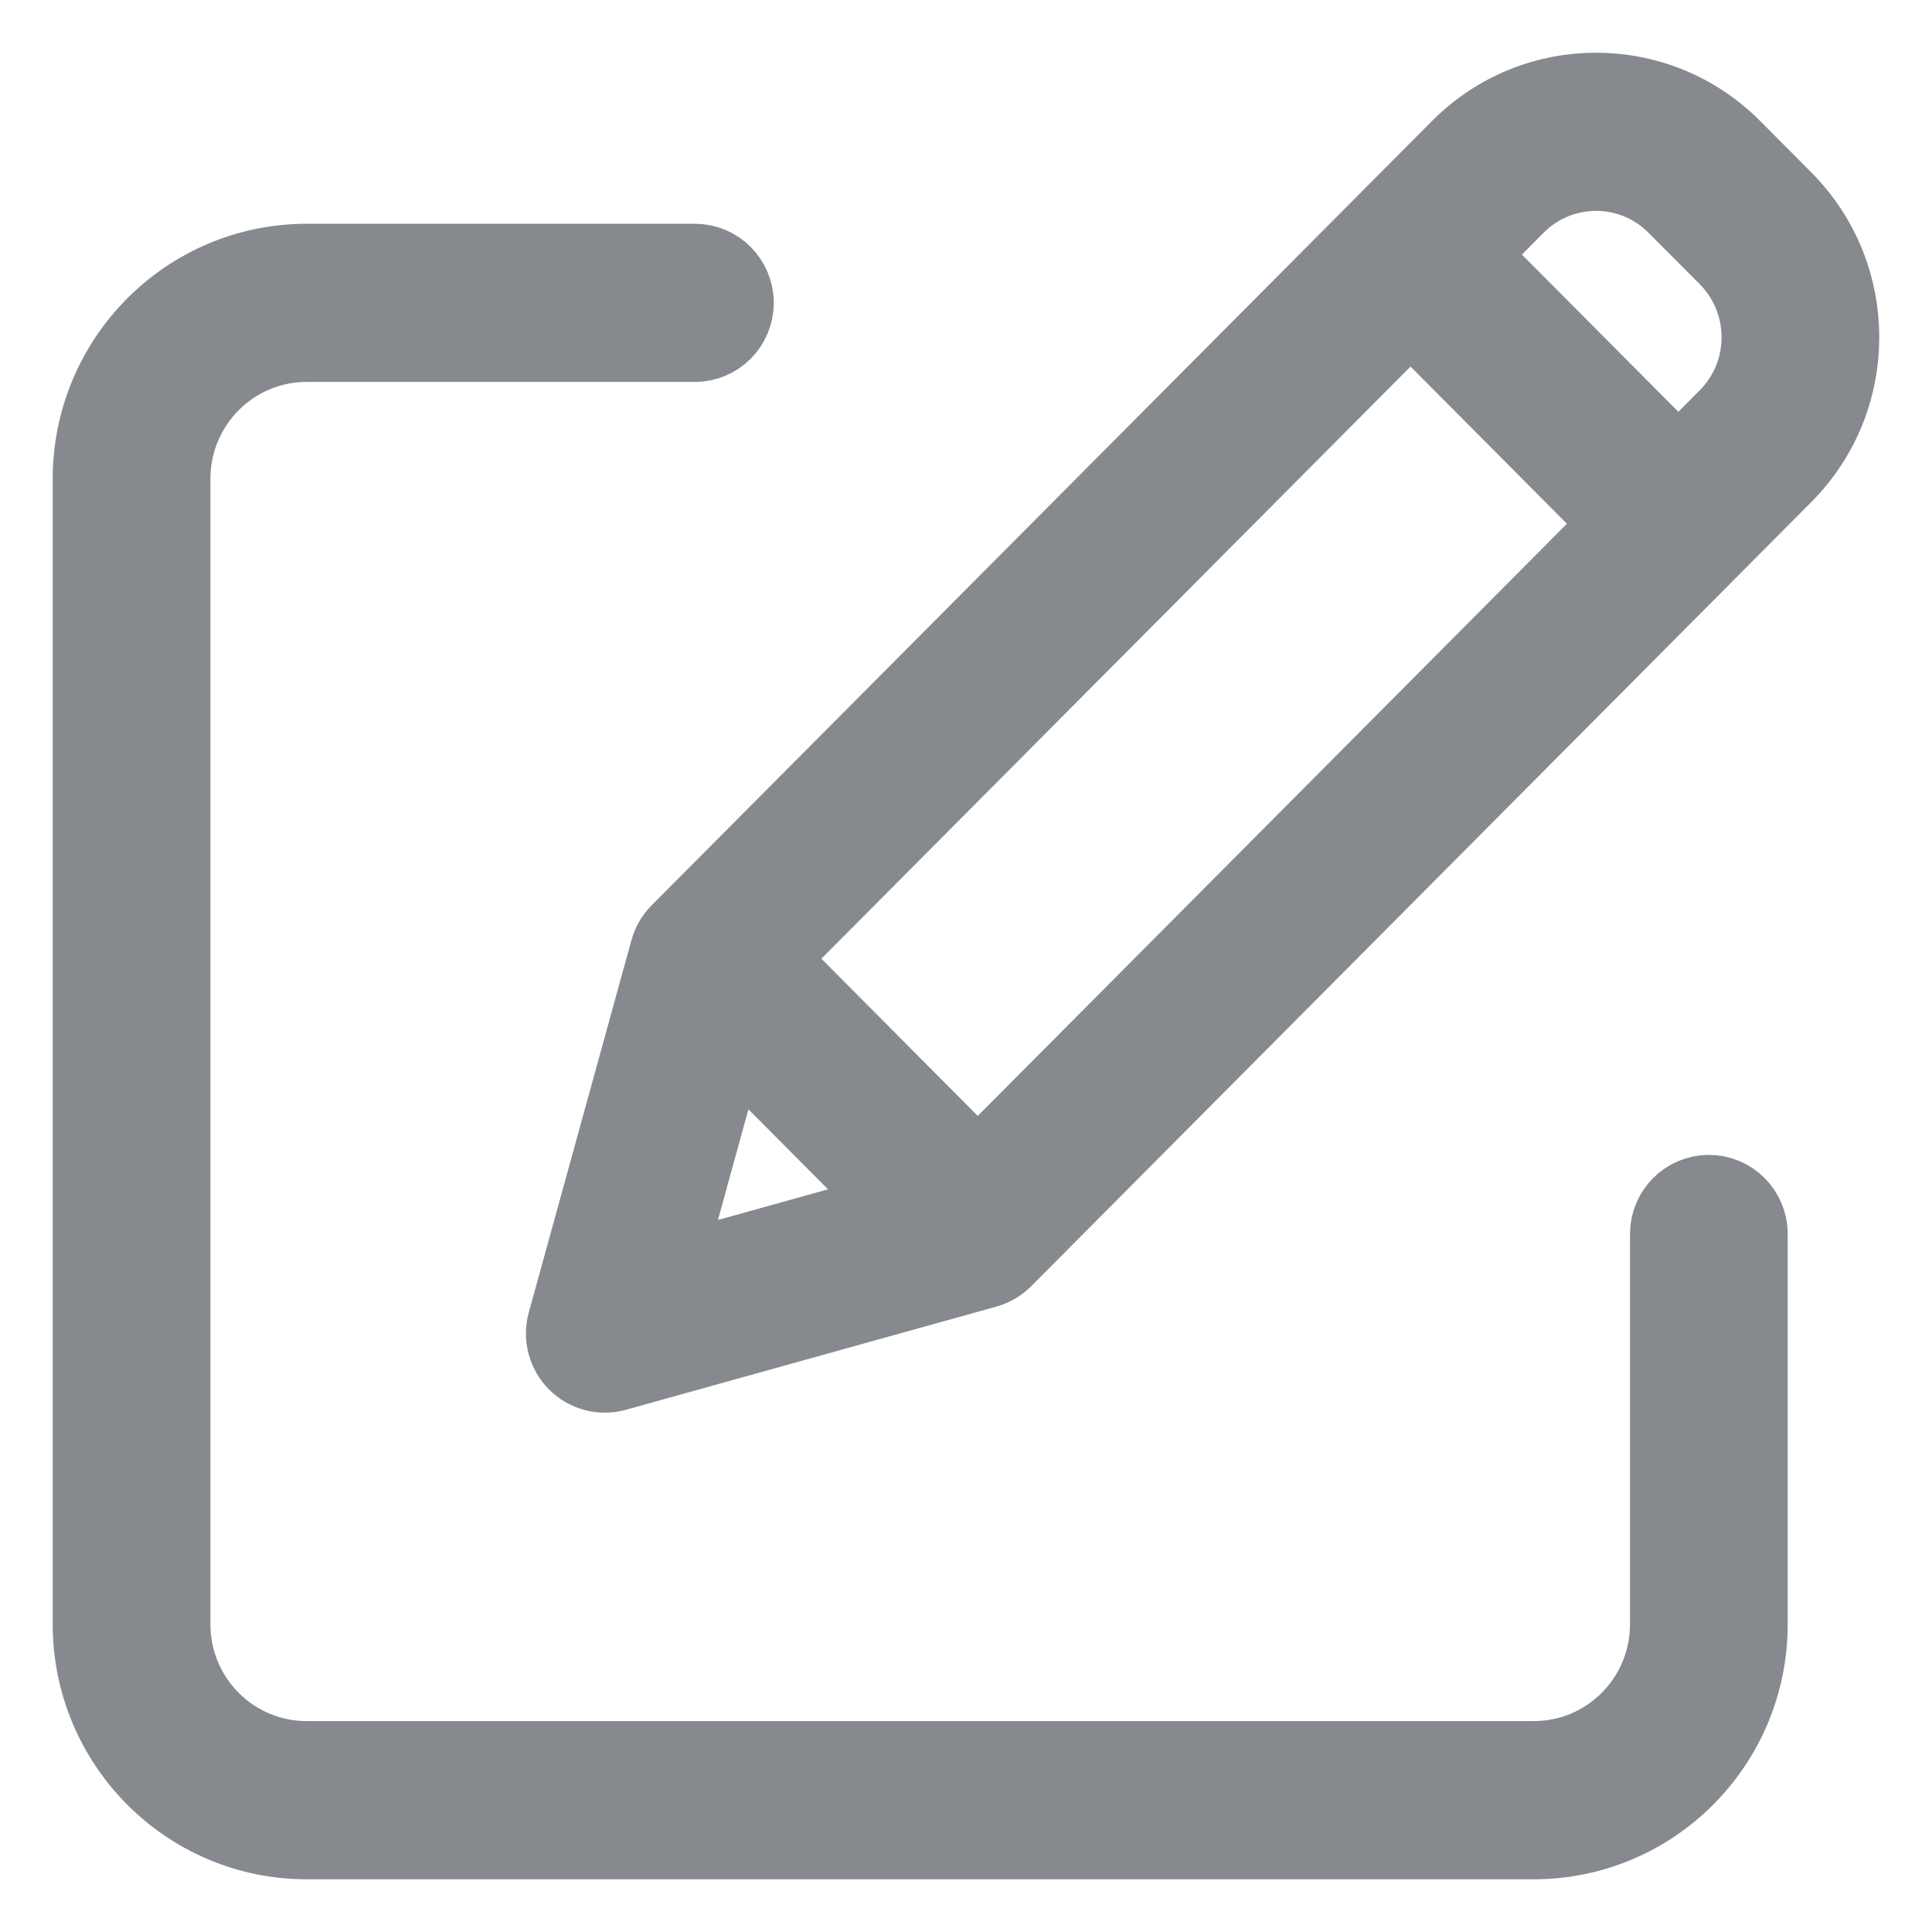
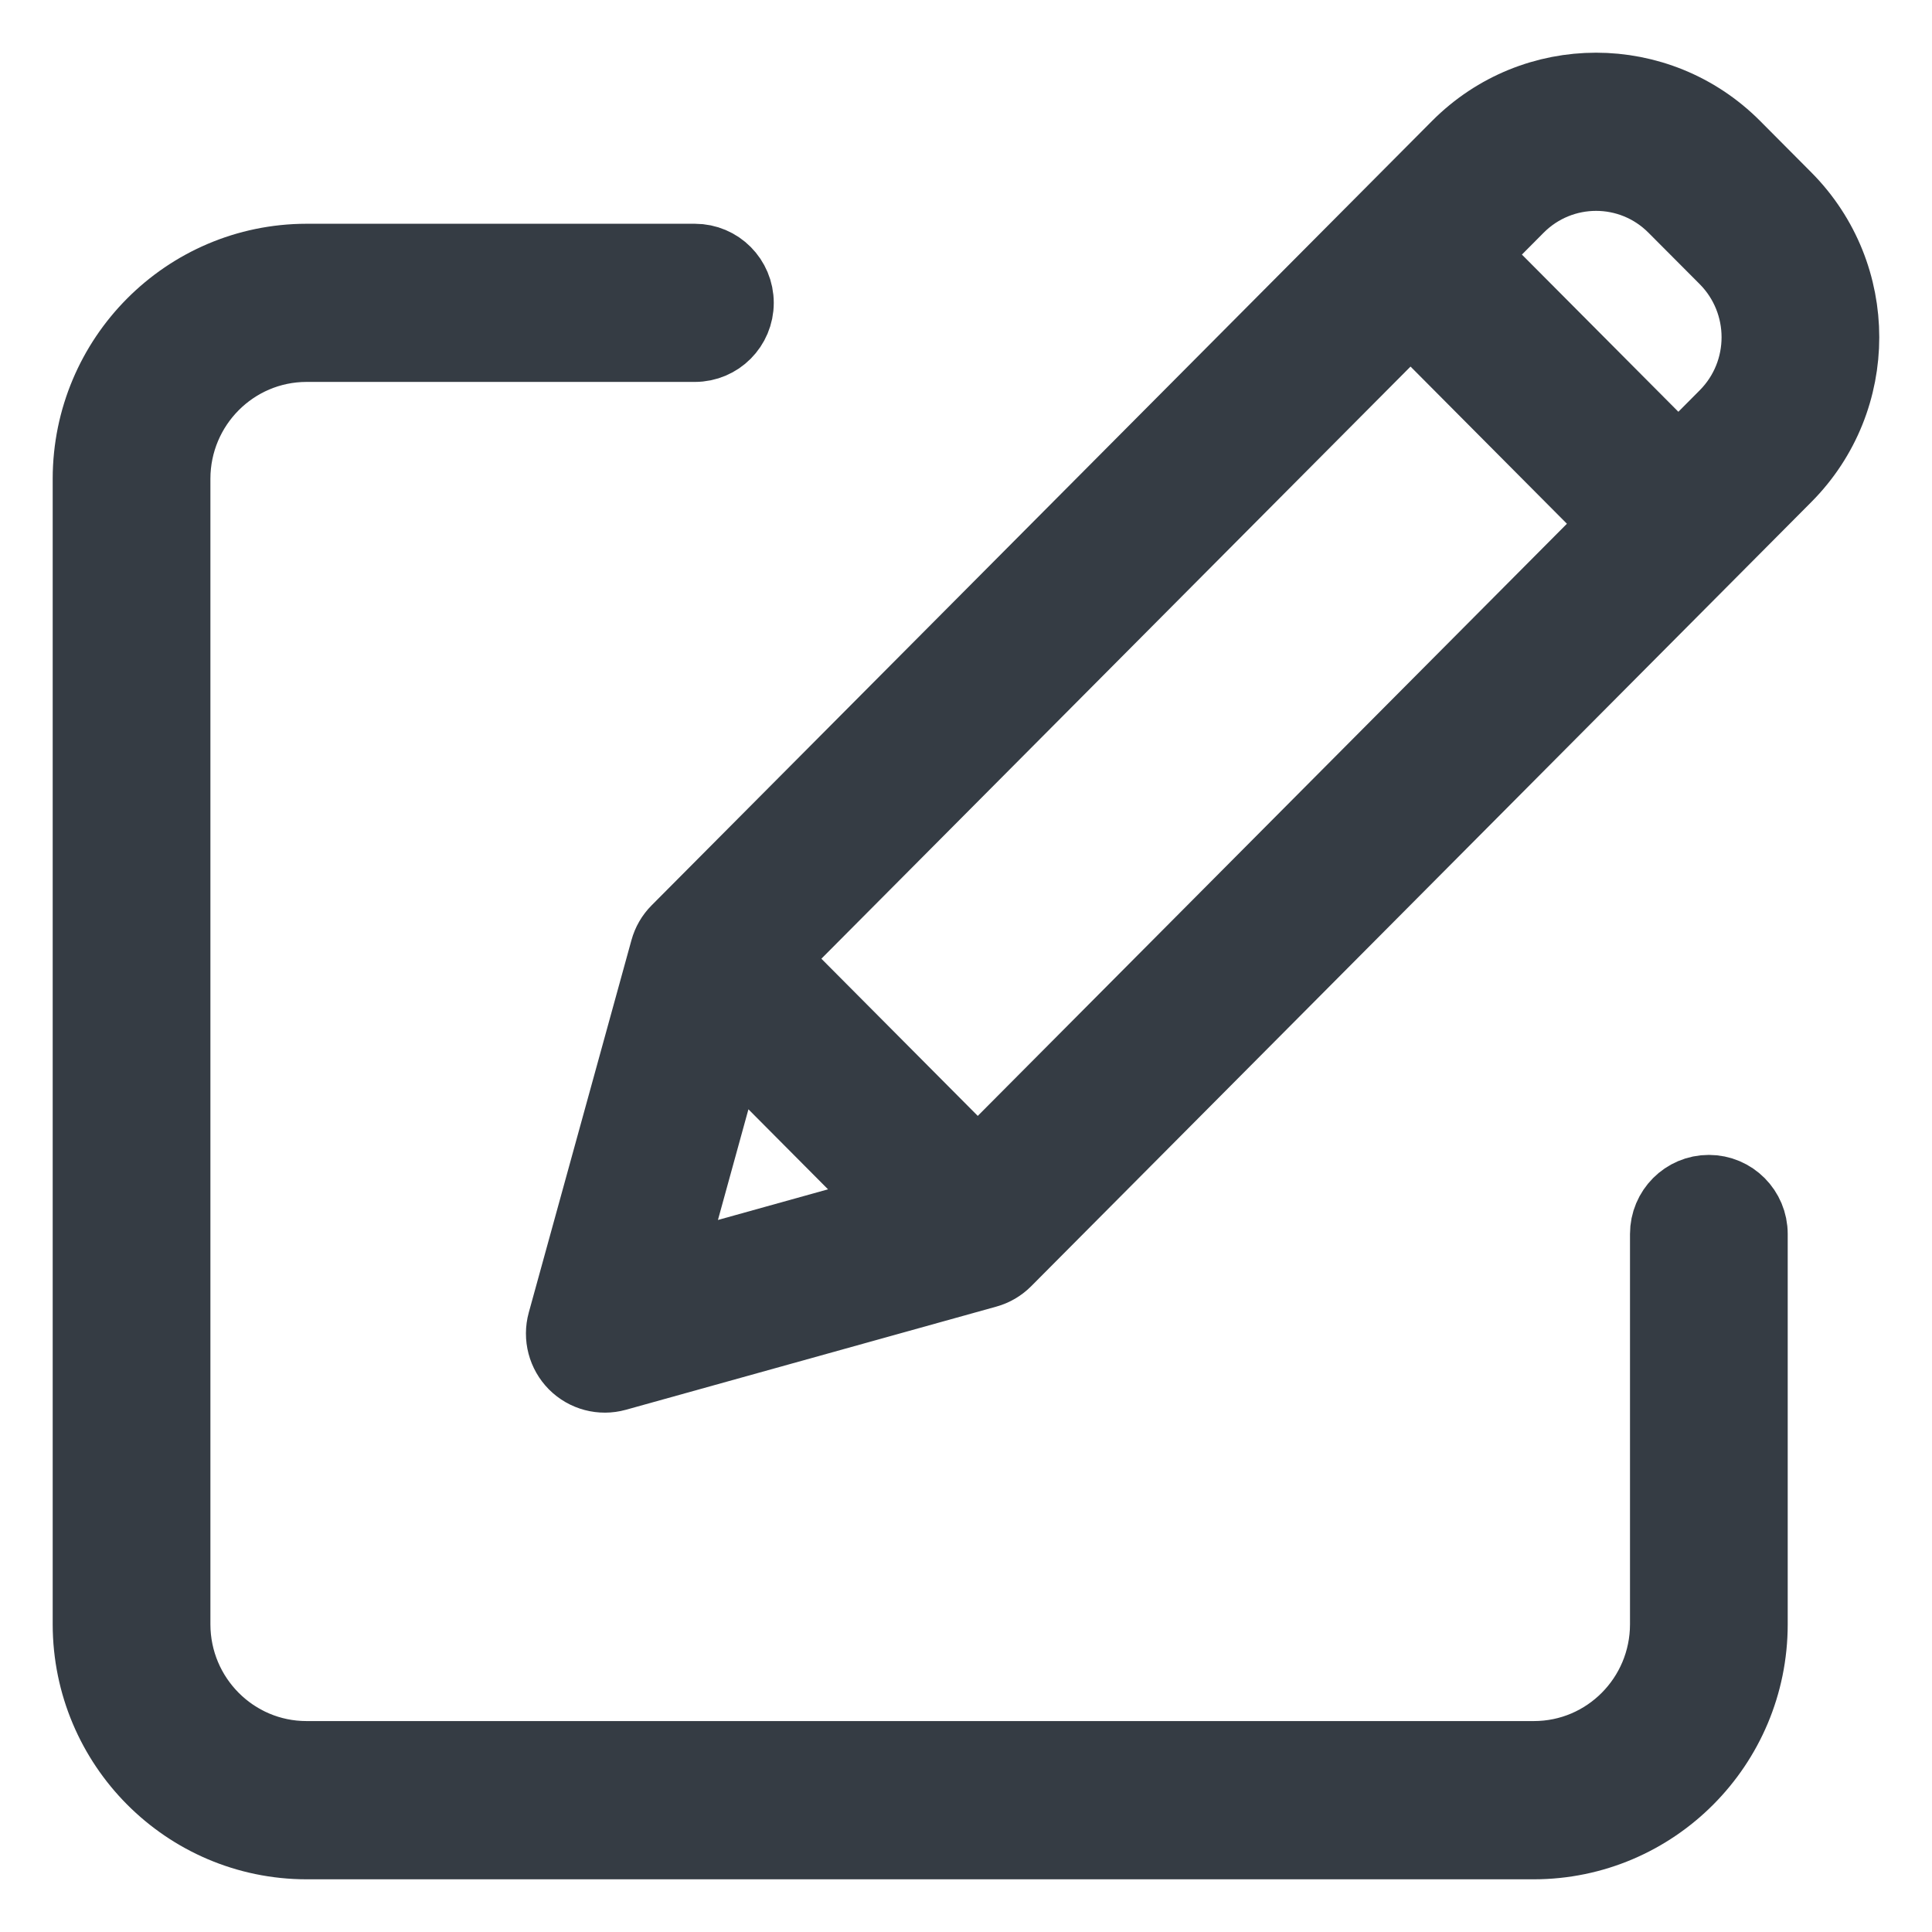
<svg xmlns="http://www.w3.org/2000/svg" width="22" height="22" viewBox="0 0 22 22" fill="none">
-   <path d="M19.459 13.551C19.184 13.551 18.961 13.775 18.961 14.052V18.497C18.96 19.326 18.292 19.998 17.467 19.998H3.49C2.666 19.998 1.997 19.326 1.996 18.497V5.451C1.997 4.622 2.666 3.95 3.49 3.949H7.913C8.188 3.949 8.411 3.725 8.411 3.449C8.411 3.172 8.188 2.948 7.913 2.948H3.49C2.116 2.95 1.002 4.069 1 5.451V18.497C1.002 19.879 2.116 20.998 3.49 21H17.467C18.841 20.998 19.956 19.879 19.957 18.497V14.052C19.957 13.775 19.734 13.551 19.459 13.551Z" fill="#868A8F" stroke="#868A8F" stroke-width="0.8" />
-   <path d="M19.76 1.66C18.884 0.78 17.465 0.78 16.59 1.66L7.704 10.591C7.643 10.652 7.599 10.728 7.576 10.812L6.407 15.052C6.359 15.226 6.408 15.412 6.535 15.54C6.662 15.667 6.847 15.716 7.02 15.668L11.239 14.493C11.322 14.47 11.397 14.426 11.458 14.365L20.344 5.433C21.218 4.553 21.218 3.128 20.344 2.247L19.76 1.66ZM8.789 10.917L16.062 3.607L18.407 5.964L11.134 13.274L8.789 10.917ZM8.32 11.861L10.194 13.745L7.602 14.467L8.32 11.861ZM19.64 4.725L19.112 5.256L16.766 2.899L17.294 2.368C17.781 1.879 18.569 1.879 19.055 2.368L19.64 2.955C20.125 3.445 20.125 4.236 19.64 4.725Z" fill="#868A8F" stroke="#868A8F" stroke-width="0.8" />
+   <path d="M19.459 13.551C19.184 13.551 18.961 13.775 18.961 14.052V18.497C18.96 19.326 18.292 19.998 17.467 19.998H3.49C2.666 19.998 1.997 19.326 1.996 18.497V5.451C1.997 4.622 2.666 3.95 3.49 3.949H7.913C8.188 3.949 8.411 3.725 8.411 3.449C8.411 3.172 8.188 2.948 7.913 2.948H3.49C2.116 2.95 1.002 4.069 1 5.451V18.497C1.002 19.879 2.116 20.998 3.49 21H17.467C18.841 20.998 19.956 19.879 19.957 18.497V14.052C19.957 13.775 19.734 13.551 19.459 13.551Z" fill="#353C44" stroke="#353C44" stroke-width="0.8" />
+   <path d="M19.76 1.66C18.884 0.78 17.465 0.78 16.59 1.66L7.704 10.591C7.643 10.652 7.599 10.728 7.576 10.812L6.407 15.052C6.359 15.226 6.408 15.412 6.535 15.54C6.662 15.667 6.847 15.716 7.02 15.668L11.239 14.493C11.322 14.47 11.397 14.426 11.458 14.365L20.344 5.433C21.218 4.553 21.218 3.128 20.344 2.247L19.76 1.66ZM8.789 10.917L16.062 3.607L18.407 5.964L11.134 13.274L8.789 10.917ZM8.32 11.861L10.194 13.745L7.602 14.467L8.32 11.861ZM19.64 4.725L19.112 5.256L16.766 2.899L17.294 2.368C17.781 1.879 18.569 1.879 19.055 2.368L19.64 2.955C20.125 3.445 20.125 4.236 19.64 4.725Z" fill="#353C44" stroke="#353C44" stroke-width="0.8" />
</svg>
